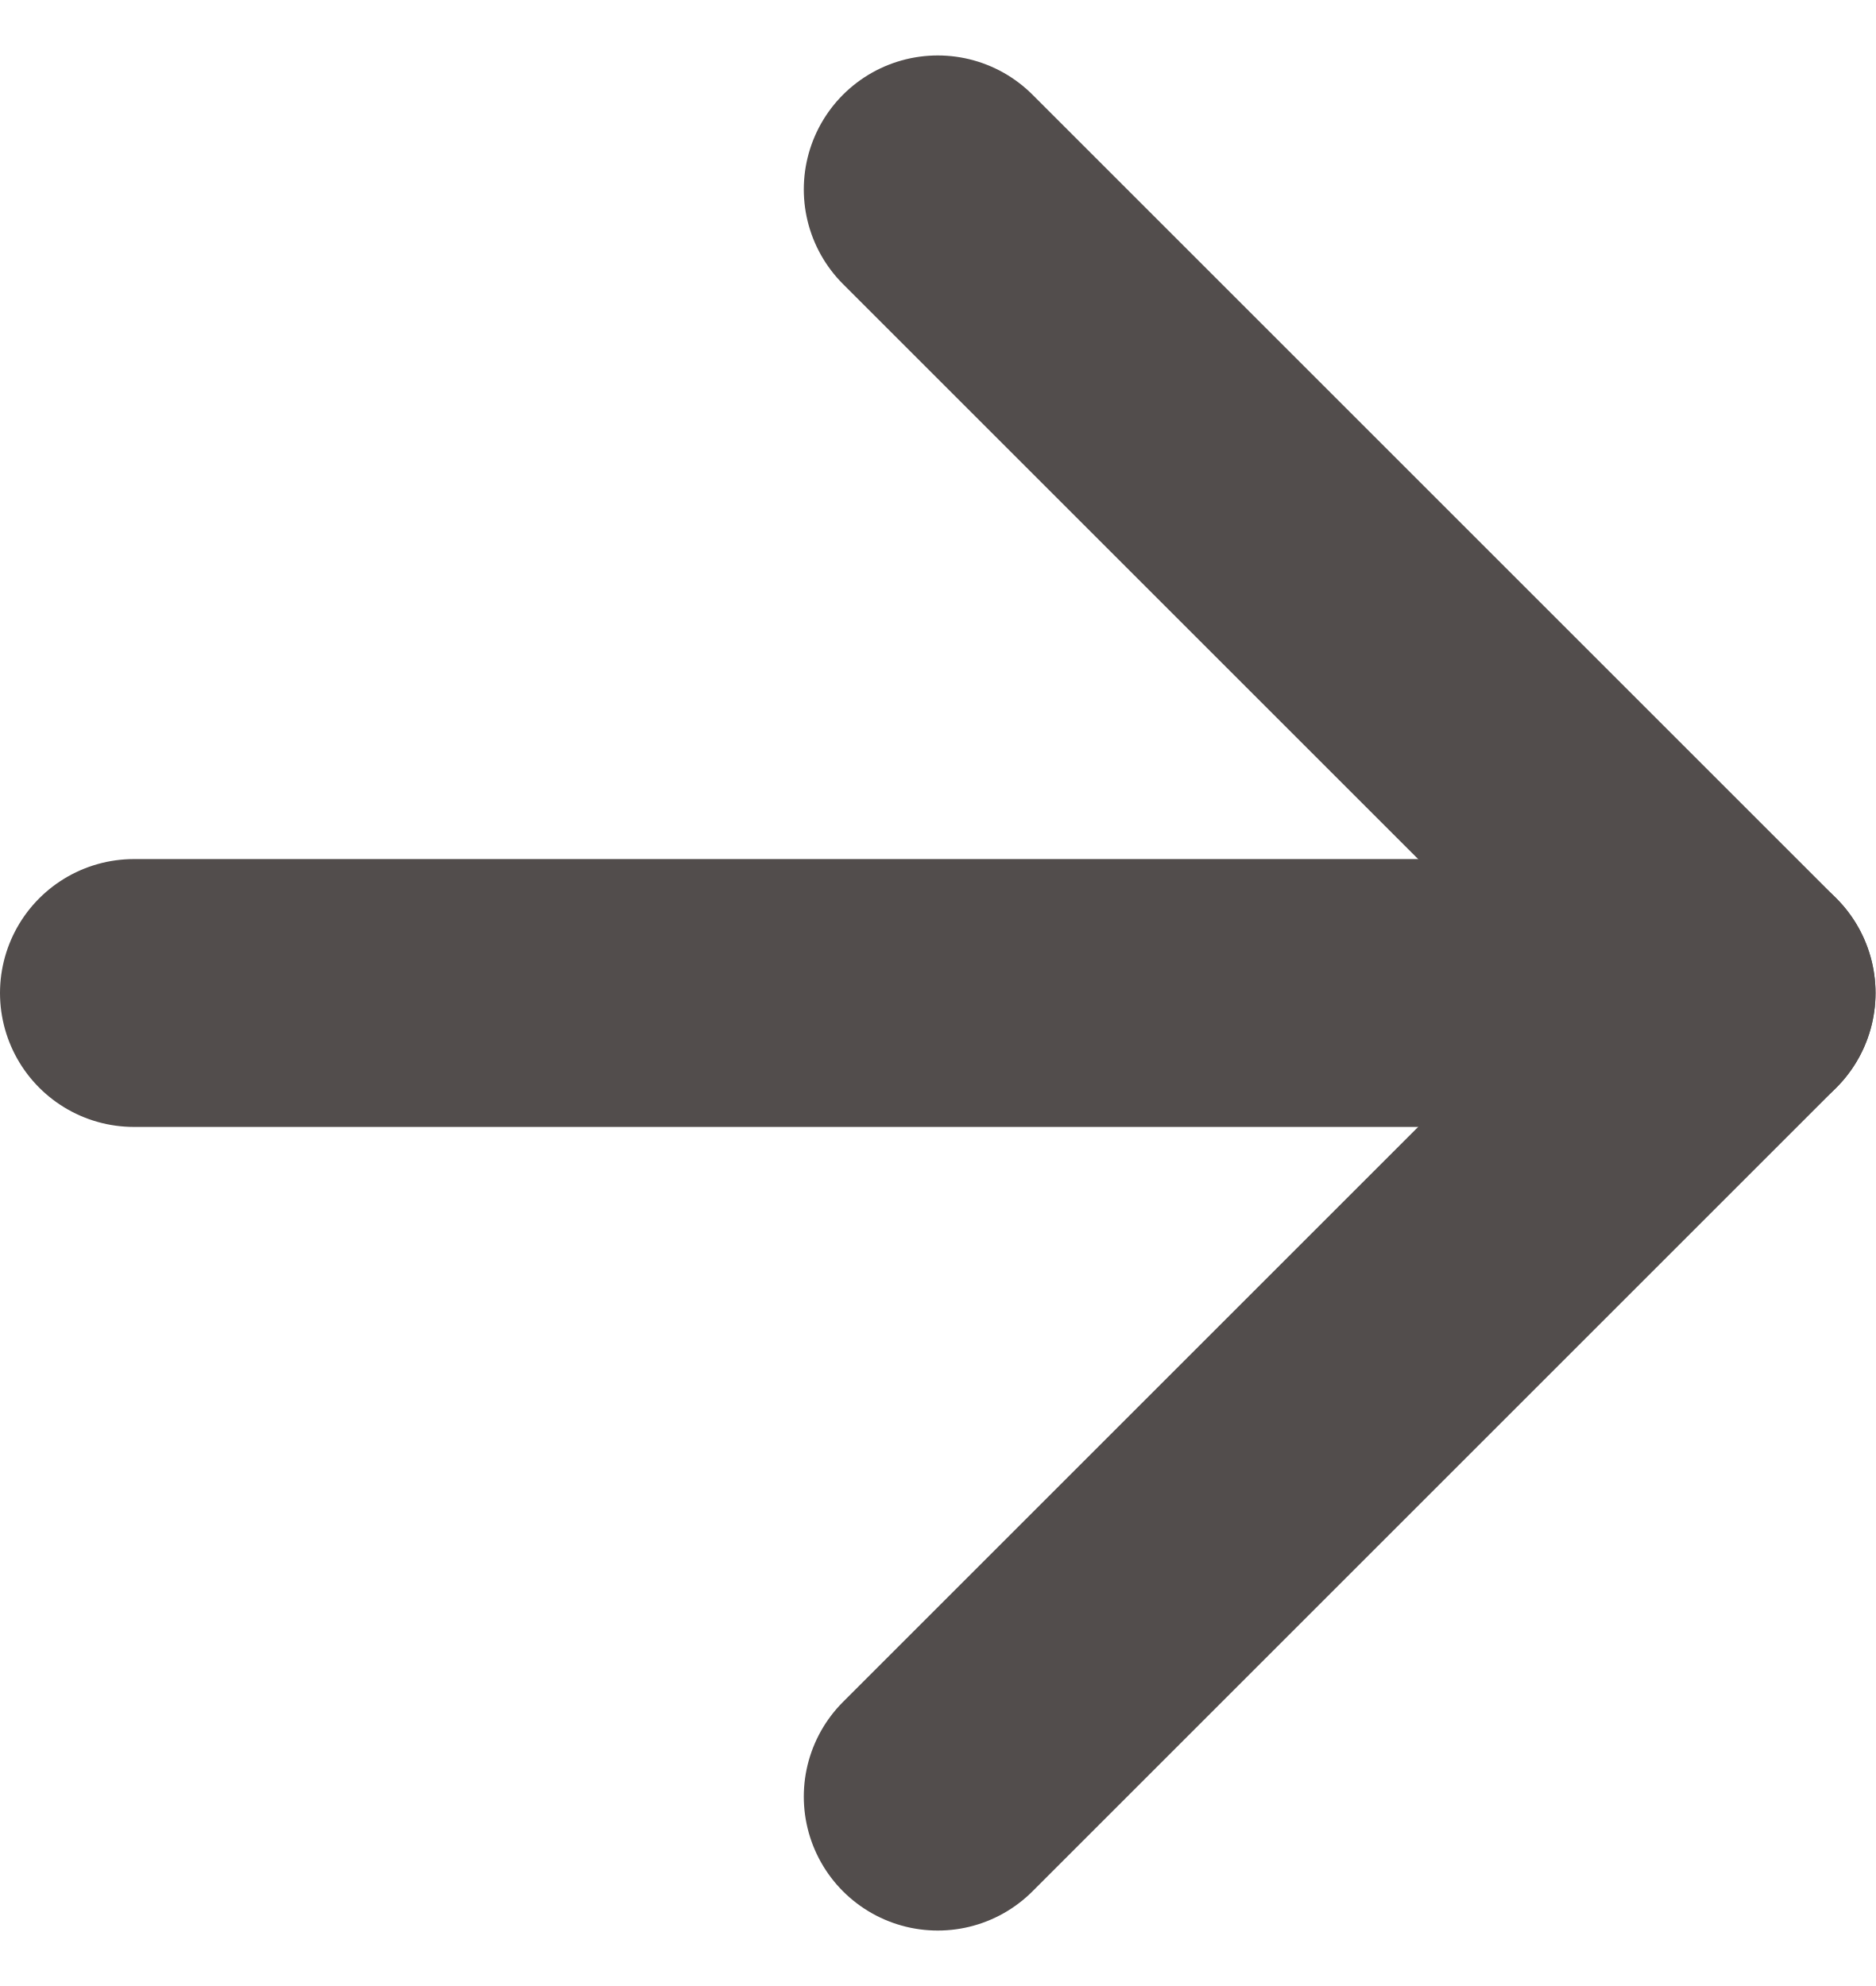
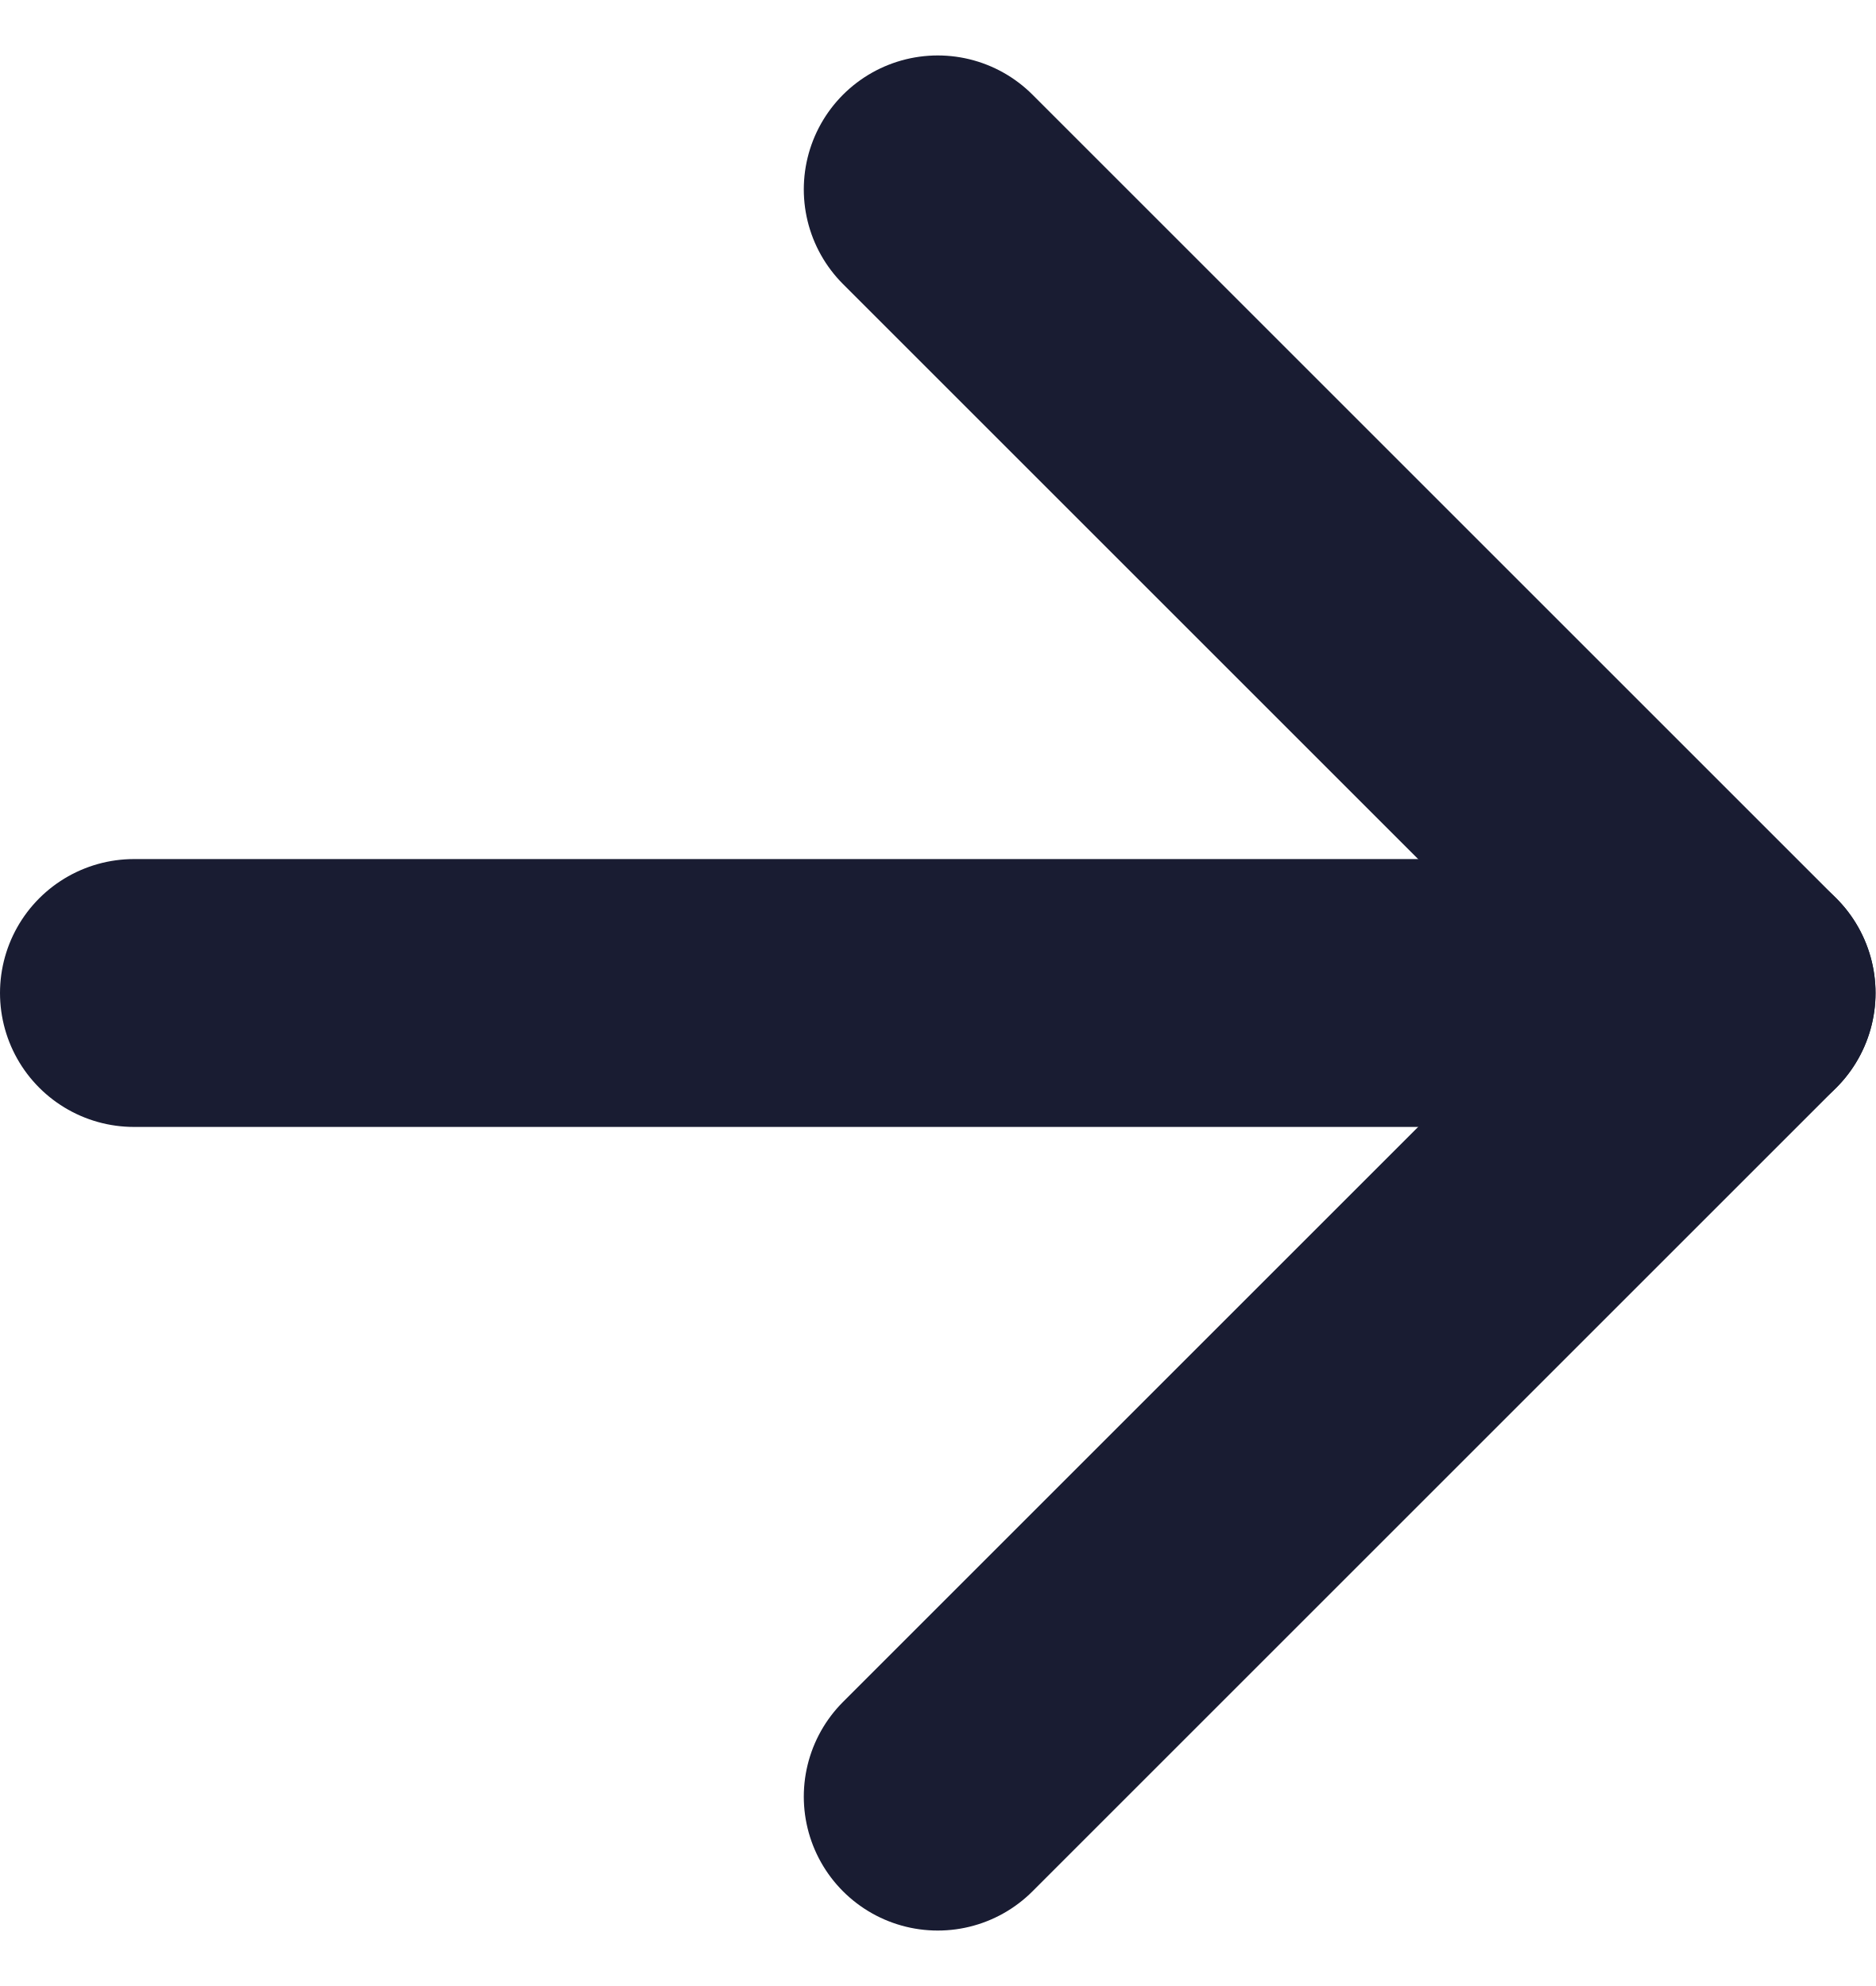
<svg xmlns="http://www.w3.org/2000/svg" width="14" height="14.828" viewBox="0 0 14 14.828">
  <g id="Icon_feather-arrow-left" data-name="Icon feather-arrow-left" transform="translate(1 1.414)">
-     <path id="Path_7" data-name="Path 7" d="M7.5,18h12" transform="translate(-7.5 -12)" fill="none" stroke="#524d4c" stroke-linecap="round" stroke-linejoin="round" stroke-width="2" />
-     <path id="Path_8" data-name="Path 8" d="M7.5,19.5l6-6-6-6" transform="translate(-1.5 -7.5)" fill="none" stroke="#524d4c" stroke-linecap="round" stroke-linejoin="round" stroke-width="2" />
+     <path id="Path_7" data-name="Path 7" d="M7.5,18h12" transform="translate(-7.5 -12)" fill="none" stroke="#191c32" stroke-linecap="round" stroke-linejoin="round" stroke-width="2" />
+     <path id="Path_8" data-name="Path 8" d="M7.5,19.5l6-6-6-6" transform="translate(-1.5 -7.5)" fill="none" stroke="#191c32" stroke-linecap="round" stroke-linejoin="round" stroke-width="2" />
  </g>
</svg>
